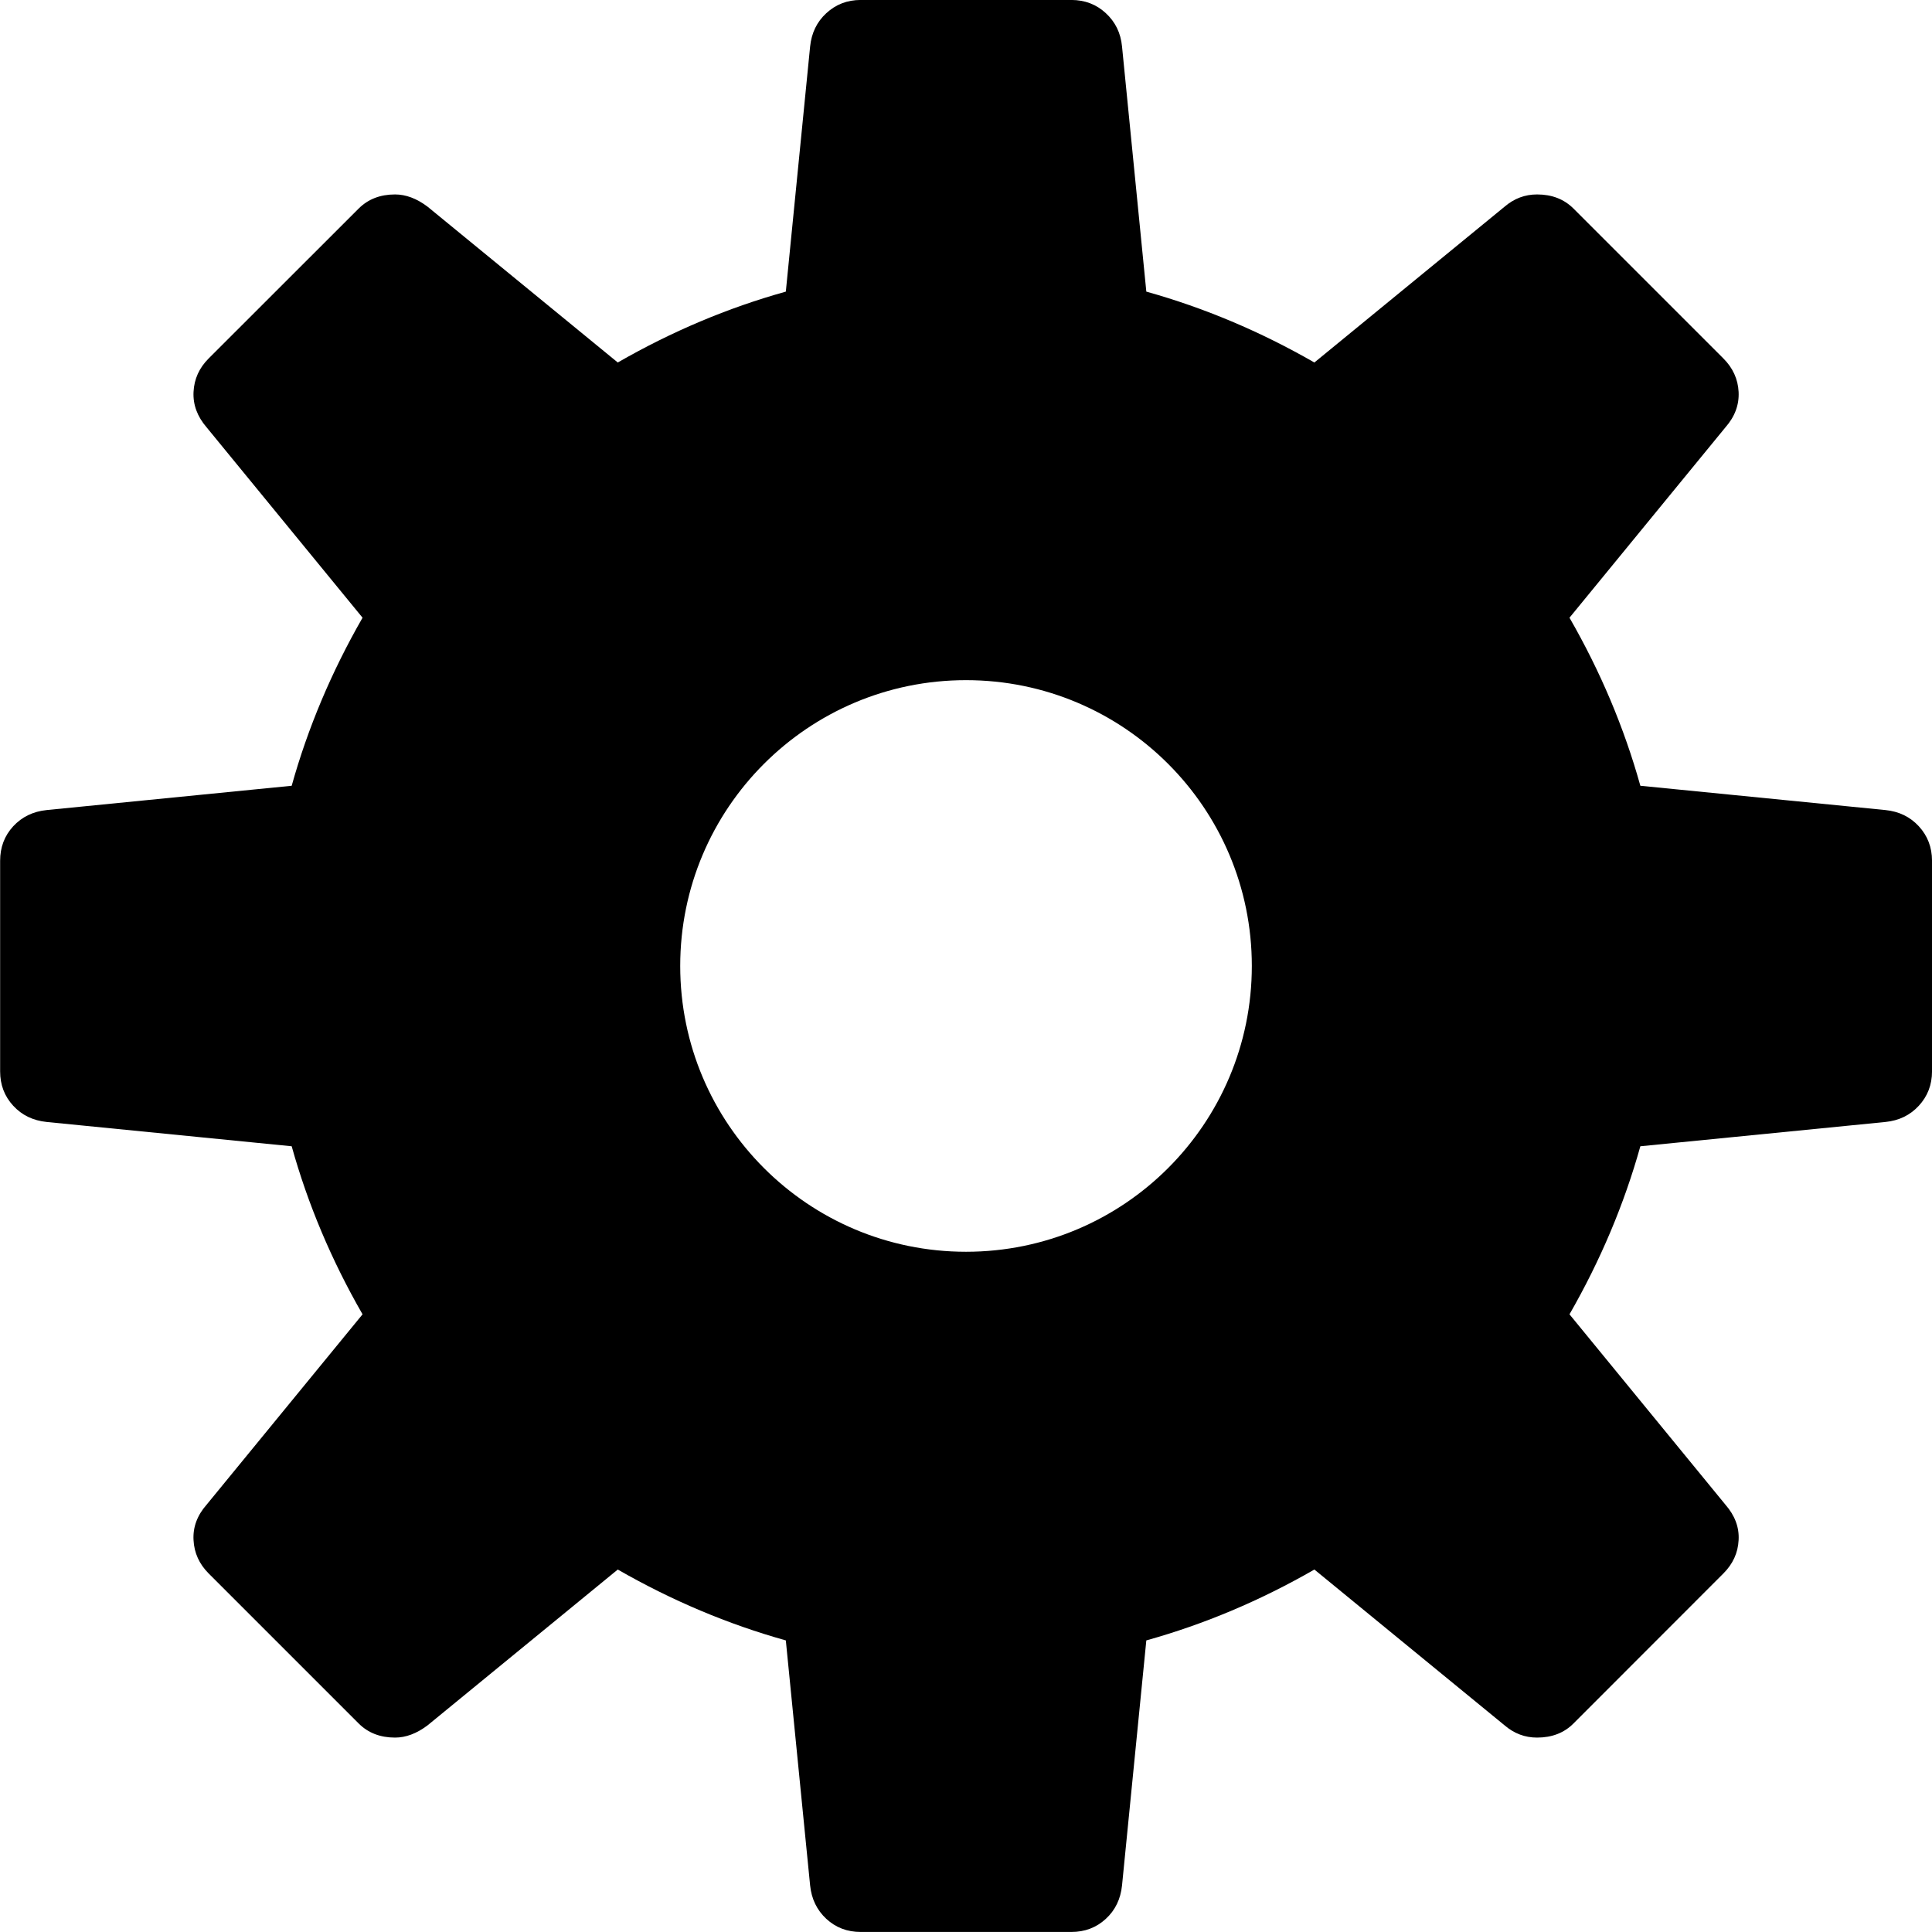
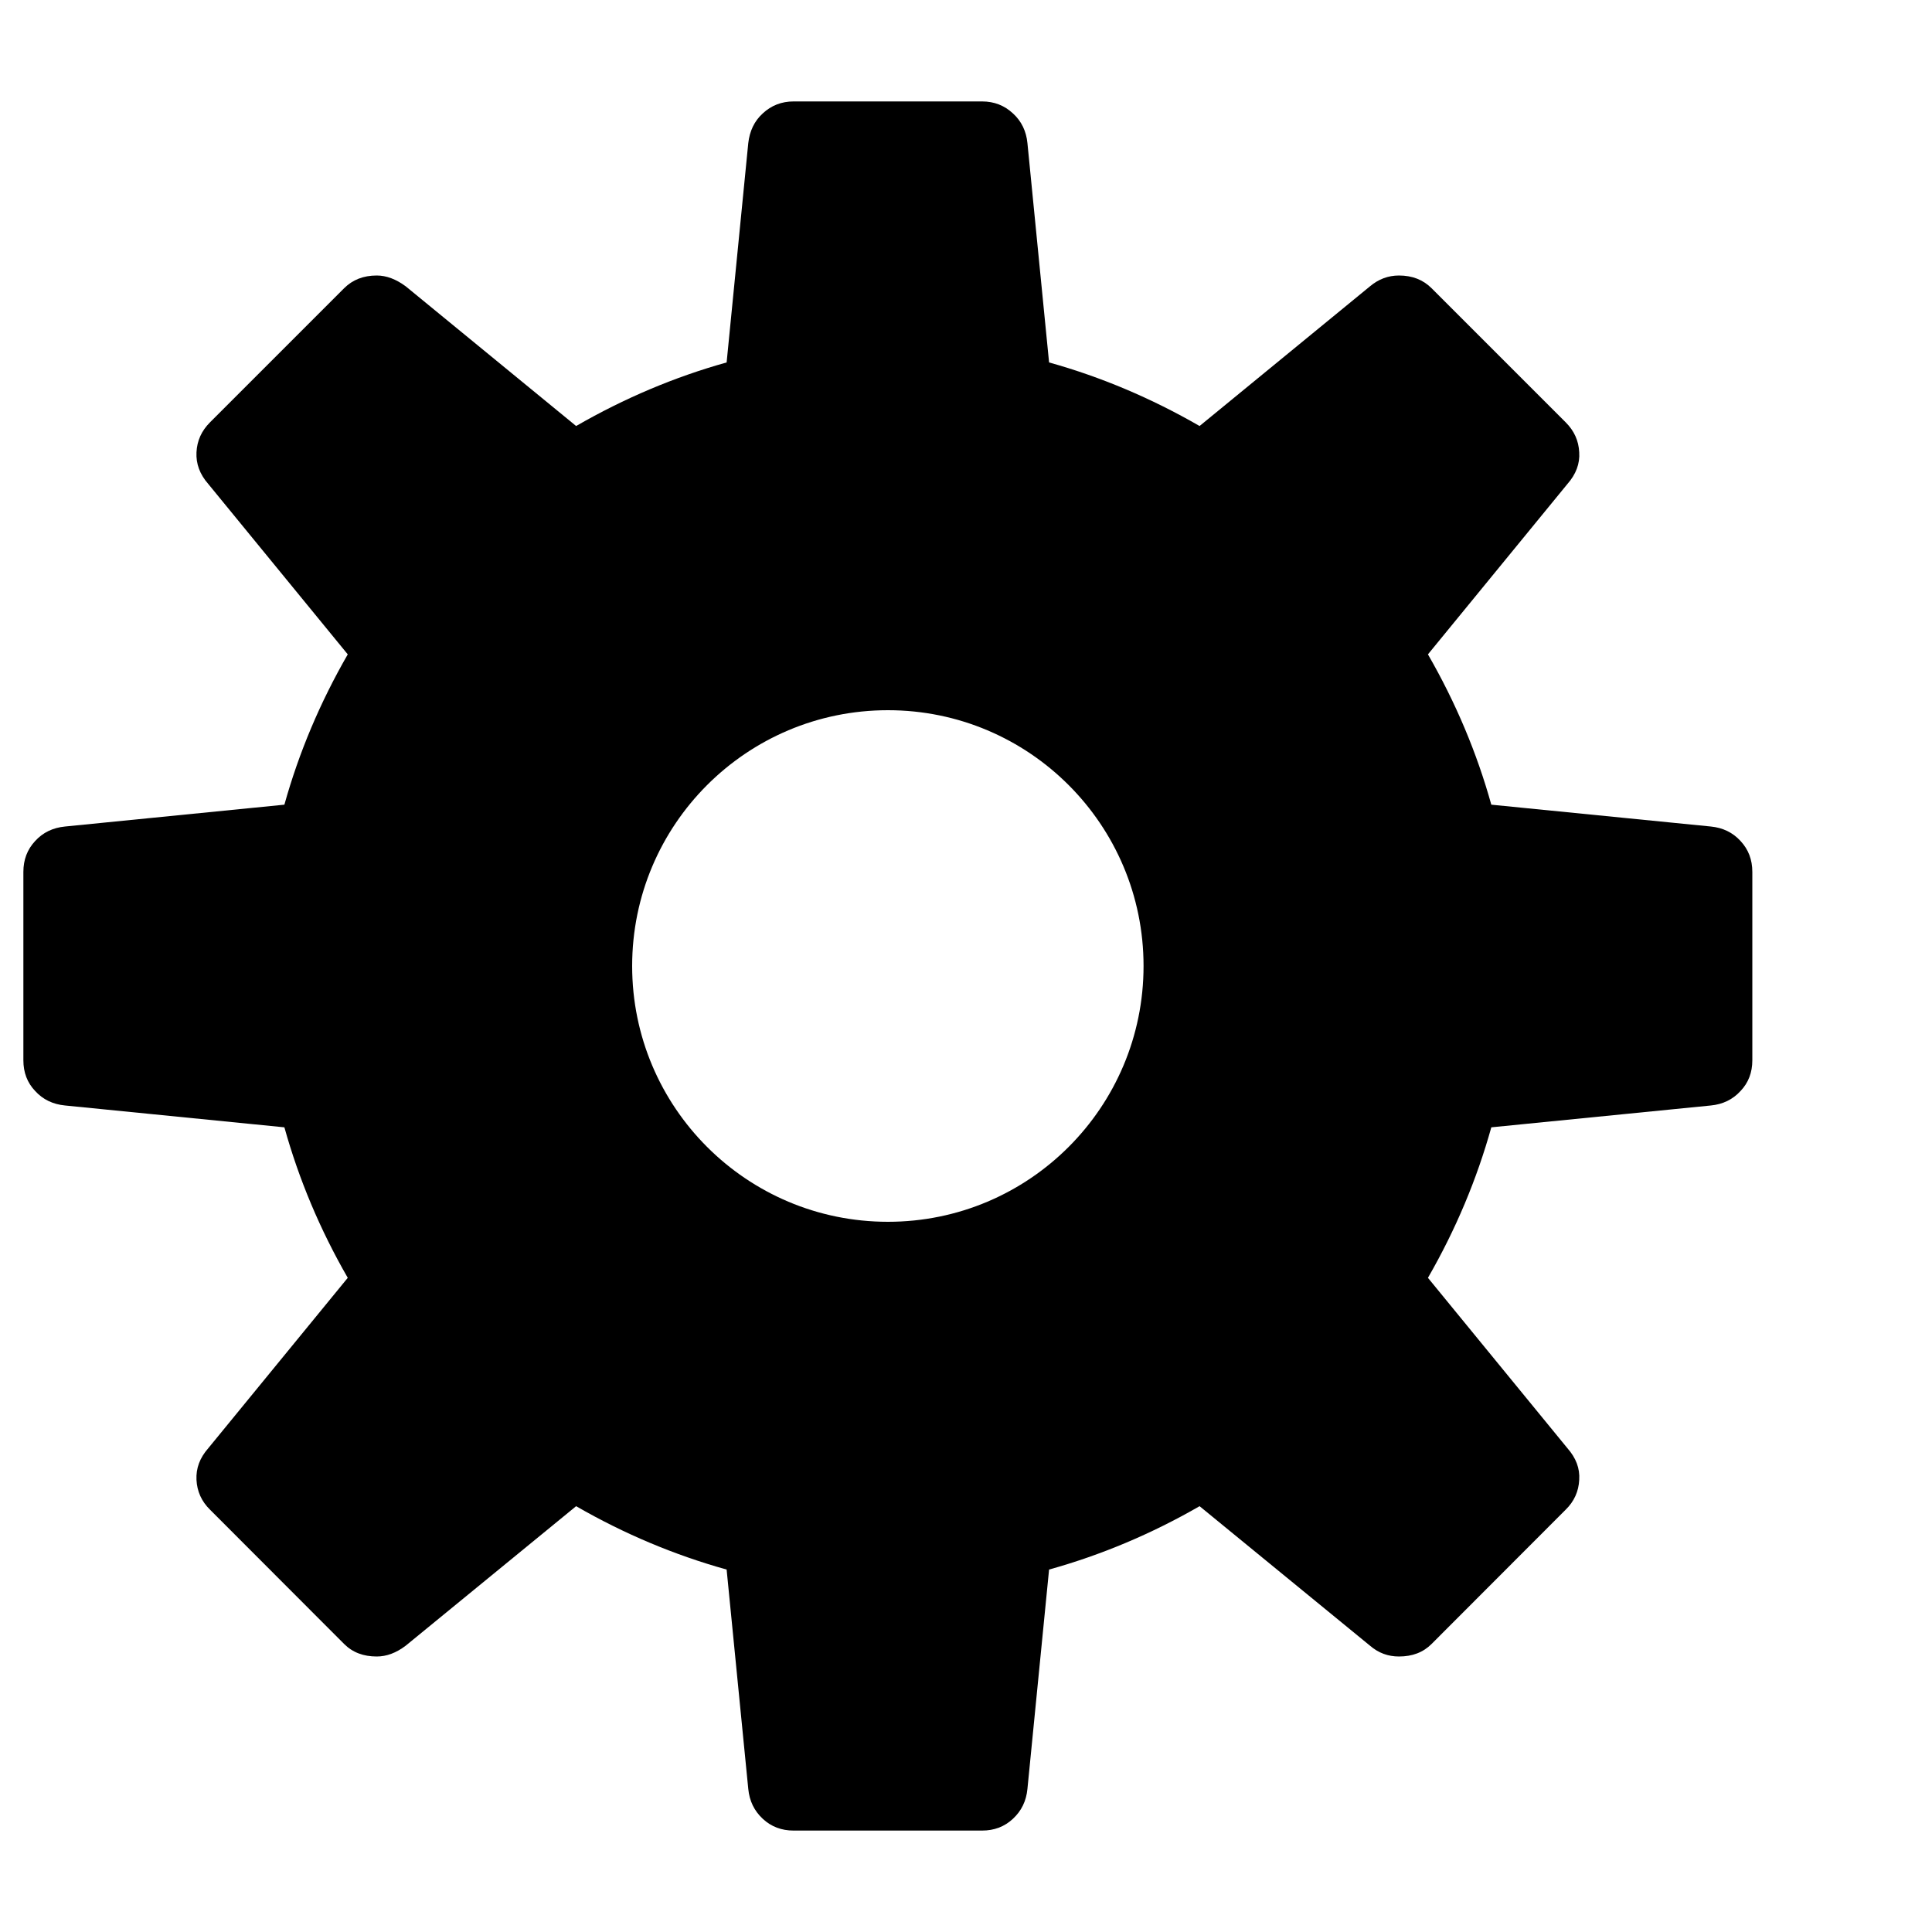
- <svg xmlns="http://www.w3.org/2000/svg" width="18.13" height="18.13" id="svg2" version="1.0">
-   <defs id="defs4" />
-   <g id="layer1" transform="translate(-374.2178,-62.23637)">
-     <path style="fill:currentColor" d="m 382.295,62.236 c -0.127,0 -0.234,0.042 -0.323,0.124 -0.089,0.082 -0.139,0.186 -0.152,0.313 l -0.228,2.3 c -0.545,0.152 -1.071,0.374 -1.577,0.665 l -1.786,-1.463 c -0.101,-0.076 -0.203,-0.114 -0.304,-0.114 -0.139,0 -0.253,0.044 -0.342,0.133 l -1.407,1.406 c -0.089,0.089 -0.136,0.193 -0.142,0.314 -0.006,0.12 0.035,0.231 0.123,0.333 l 1.463,1.786 c -0.291,0.507 -0.513,1.033 -0.665,1.577 l -2.299,0.228 c -0.127,0.013 -0.231,0.063 -0.314,0.152 -0.082,0.089 -0.123,0.197 -0.123,0.324 l 0,1.976 c 0,0.127 0.041,0.234 0.123,0.323 0.082,0.089 0.187,0.139 0.314,0.152 l 2.299,0.228 c 0.152,0.545 0.374,1.071 0.665,1.577 l -1.463,1.786 c -0.089,0.101 -0.13,0.212 -0.123,0.333 0.006,0.12 0.054,0.225 0.142,0.313 l 1.407,1.407 c 0.089,0.089 0.203,0.133 0.342,0.133 0.101,0 0.203,-0.038 0.304,-0.114 l 1.786,-1.463 c 0.507,0.291 1.033,0.513 1.577,0.665 l 0.228,2.299 c 0.013,0.127 0.063,0.231 0.152,0.314 0.089,0.082 0.196,0.123 0.323,0.123 l 1.976,0 c 0.127,0 0.235,-0.041 0.324,-0.123 0.089,-0.082 0.139,-0.187 0.152,-0.314 l 0.228,-2.299 c 0.545,-0.152 1.071,-0.374 1.577,-0.665 l 1.786,1.463 c 0.089,0.076 0.19,0.114 0.304,0.114 0.139,0 0.254,-0.044 0.342,-0.133 l 1.406,-1.407 c 0.089,-0.089 0.137,-0.193 0.143,-0.313 0.007,-0.12 -0.035,-0.231 -0.124,-0.333 l -1.463,-1.786 c 0.291,-0.507 0.513,-1.033 0.665,-1.577 l 2.3,-0.228 c 0.127,-0.013 0.231,-0.063 0.313,-0.152 0.082,-0.089 0.124,-0.196 0.124,-0.323 l 0,-1.976 c 0,-0.127 -0.042,-0.235 -0.124,-0.324 -0.082,-0.089 -0.186,-0.139 -0.313,-0.152 l -2.3,-0.228 c -0.152,-0.545 -0.374,-1.071 -0.665,-1.577 l 1.463,-1.786 c 0.089,-0.101 0.13,-0.212 0.124,-0.333 -0.006,-0.12 -0.054,-0.225 -0.143,-0.314 l -1.406,-1.406 c -0.089,-0.089 -0.203,-0.133 -0.342,-0.133 -0.114,0 -0.215,0.038 -0.304,0.114 l -1.786,1.463 c -0.507,-0.291 -1.033,-0.513 -1.577,-0.665 l -0.228,-2.3 c -0.012,-0.127 -0.063,-0.231 -0.152,-0.313 -0.088,-0.082 -0.197,-0.124 -0.324,-0.124 l -1.976,0 z m 0.988,6.383 c 1.481,0 2.682,1.2 2.682,2.682 0,1.481 -1.2,2.682 -2.682,2.682 -1.481,0 -2.682,-1.201 -2.682,-2.682 0,-1.481 1.201,-2.682 2.682,-2.682 z" id="path2987" />
-   </g>
+ <svg xmlns="http://www.w3.org/2000/svg" width="10" height="10" viewBox="0 0 10 10" fill="none">
+   <path d="M4.108 0.525C4.045 0.525 3.992 0.546 3.948 0.587C3.904 0.627 3.88 0.679 3.873 0.741L3.761 1.876C3.492 1.951 3.232 2.061 2.982 2.205L2.1 1.482C2.05 1.445 2 1.426 1.95 1.426C1.881 1.426 1.825 1.448 1.781 1.492L1.087 2.186C1.043 2.23 1.02 2.281 1.017 2.341C1.014 2.4 1.034 2.455 1.078 2.505L1.8 3.387C1.656 3.637 1.547 3.896 1.472 4.165L0.337 4.278C0.274 4.284 0.222 4.309 0.182 4.353C0.141 4.397 0.121 4.45 0.121 4.513V5.488C0.121 5.551 0.141 5.604 0.182 5.647C0.222 5.691 0.274 5.716 0.337 5.722L1.472 5.835C1.547 6.104 1.656 6.364 1.8 6.614L1.078 7.496C1.034 7.546 1.014 7.6 1.017 7.66C1.02 7.719 1.043 7.771 1.087 7.814L1.781 8.509C1.825 8.553 1.881 8.574 1.95 8.574C2 8.574 2.05 8.556 2.1 8.518L2.982 7.796C3.232 7.94 3.492 8.049 3.761 8.124L3.873 9.259C3.879 9.322 3.904 9.373 3.948 9.414C3.992 9.455 4.045 9.475 4.108 9.475H5.083C5.146 9.475 5.199 9.455 5.243 9.414C5.287 9.373 5.312 9.322 5.318 9.259L5.43 8.124C5.699 8.049 5.959 7.94 6.209 7.796L7.091 8.518C7.135 8.556 7.185 8.574 7.241 8.574C7.31 8.574 7.366 8.553 7.41 8.509L8.104 7.814C8.148 7.771 8.171 7.719 8.174 7.66C8.178 7.6 8.157 7.546 8.113 7.496L7.391 6.614C7.535 6.364 7.644 6.104 7.719 5.835L8.855 5.722C8.917 5.716 8.969 5.691 9.009 5.647C9.05 5.604 9.07 5.551 9.07 5.488V4.513C9.07 4.45 9.05 4.397 9.009 4.353C8.969 4.309 8.917 4.284 8.855 4.278L7.719 4.165C7.644 3.896 7.535 3.637 7.391 3.387L8.113 2.505C8.157 2.455 8.178 2.4 8.174 2.341C8.171 2.281 8.148 2.23 8.104 2.186L7.41 1.492C7.366 1.448 7.31 1.426 7.241 1.426C7.185 1.426 7.135 1.445 7.091 1.482L6.209 2.205C5.959 2.061 5.699 1.951 5.43 1.876L5.318 0.741C5.312 0.679 5.287 0.627 5.243 0.587C5.199 0.546 5.146 0.525 5.083 0.525H4.108ZM4.596 3.676C5.327 3.676 5.919 4.269 5.919 5C5.919 5.731 5.327 6.324 4.596 6.324C3.864 6.324 3.272 5.731 3.272 5C3.272 4.269 3.864 3.676 4.596 3.676Z" fill="black" />
</svg>
